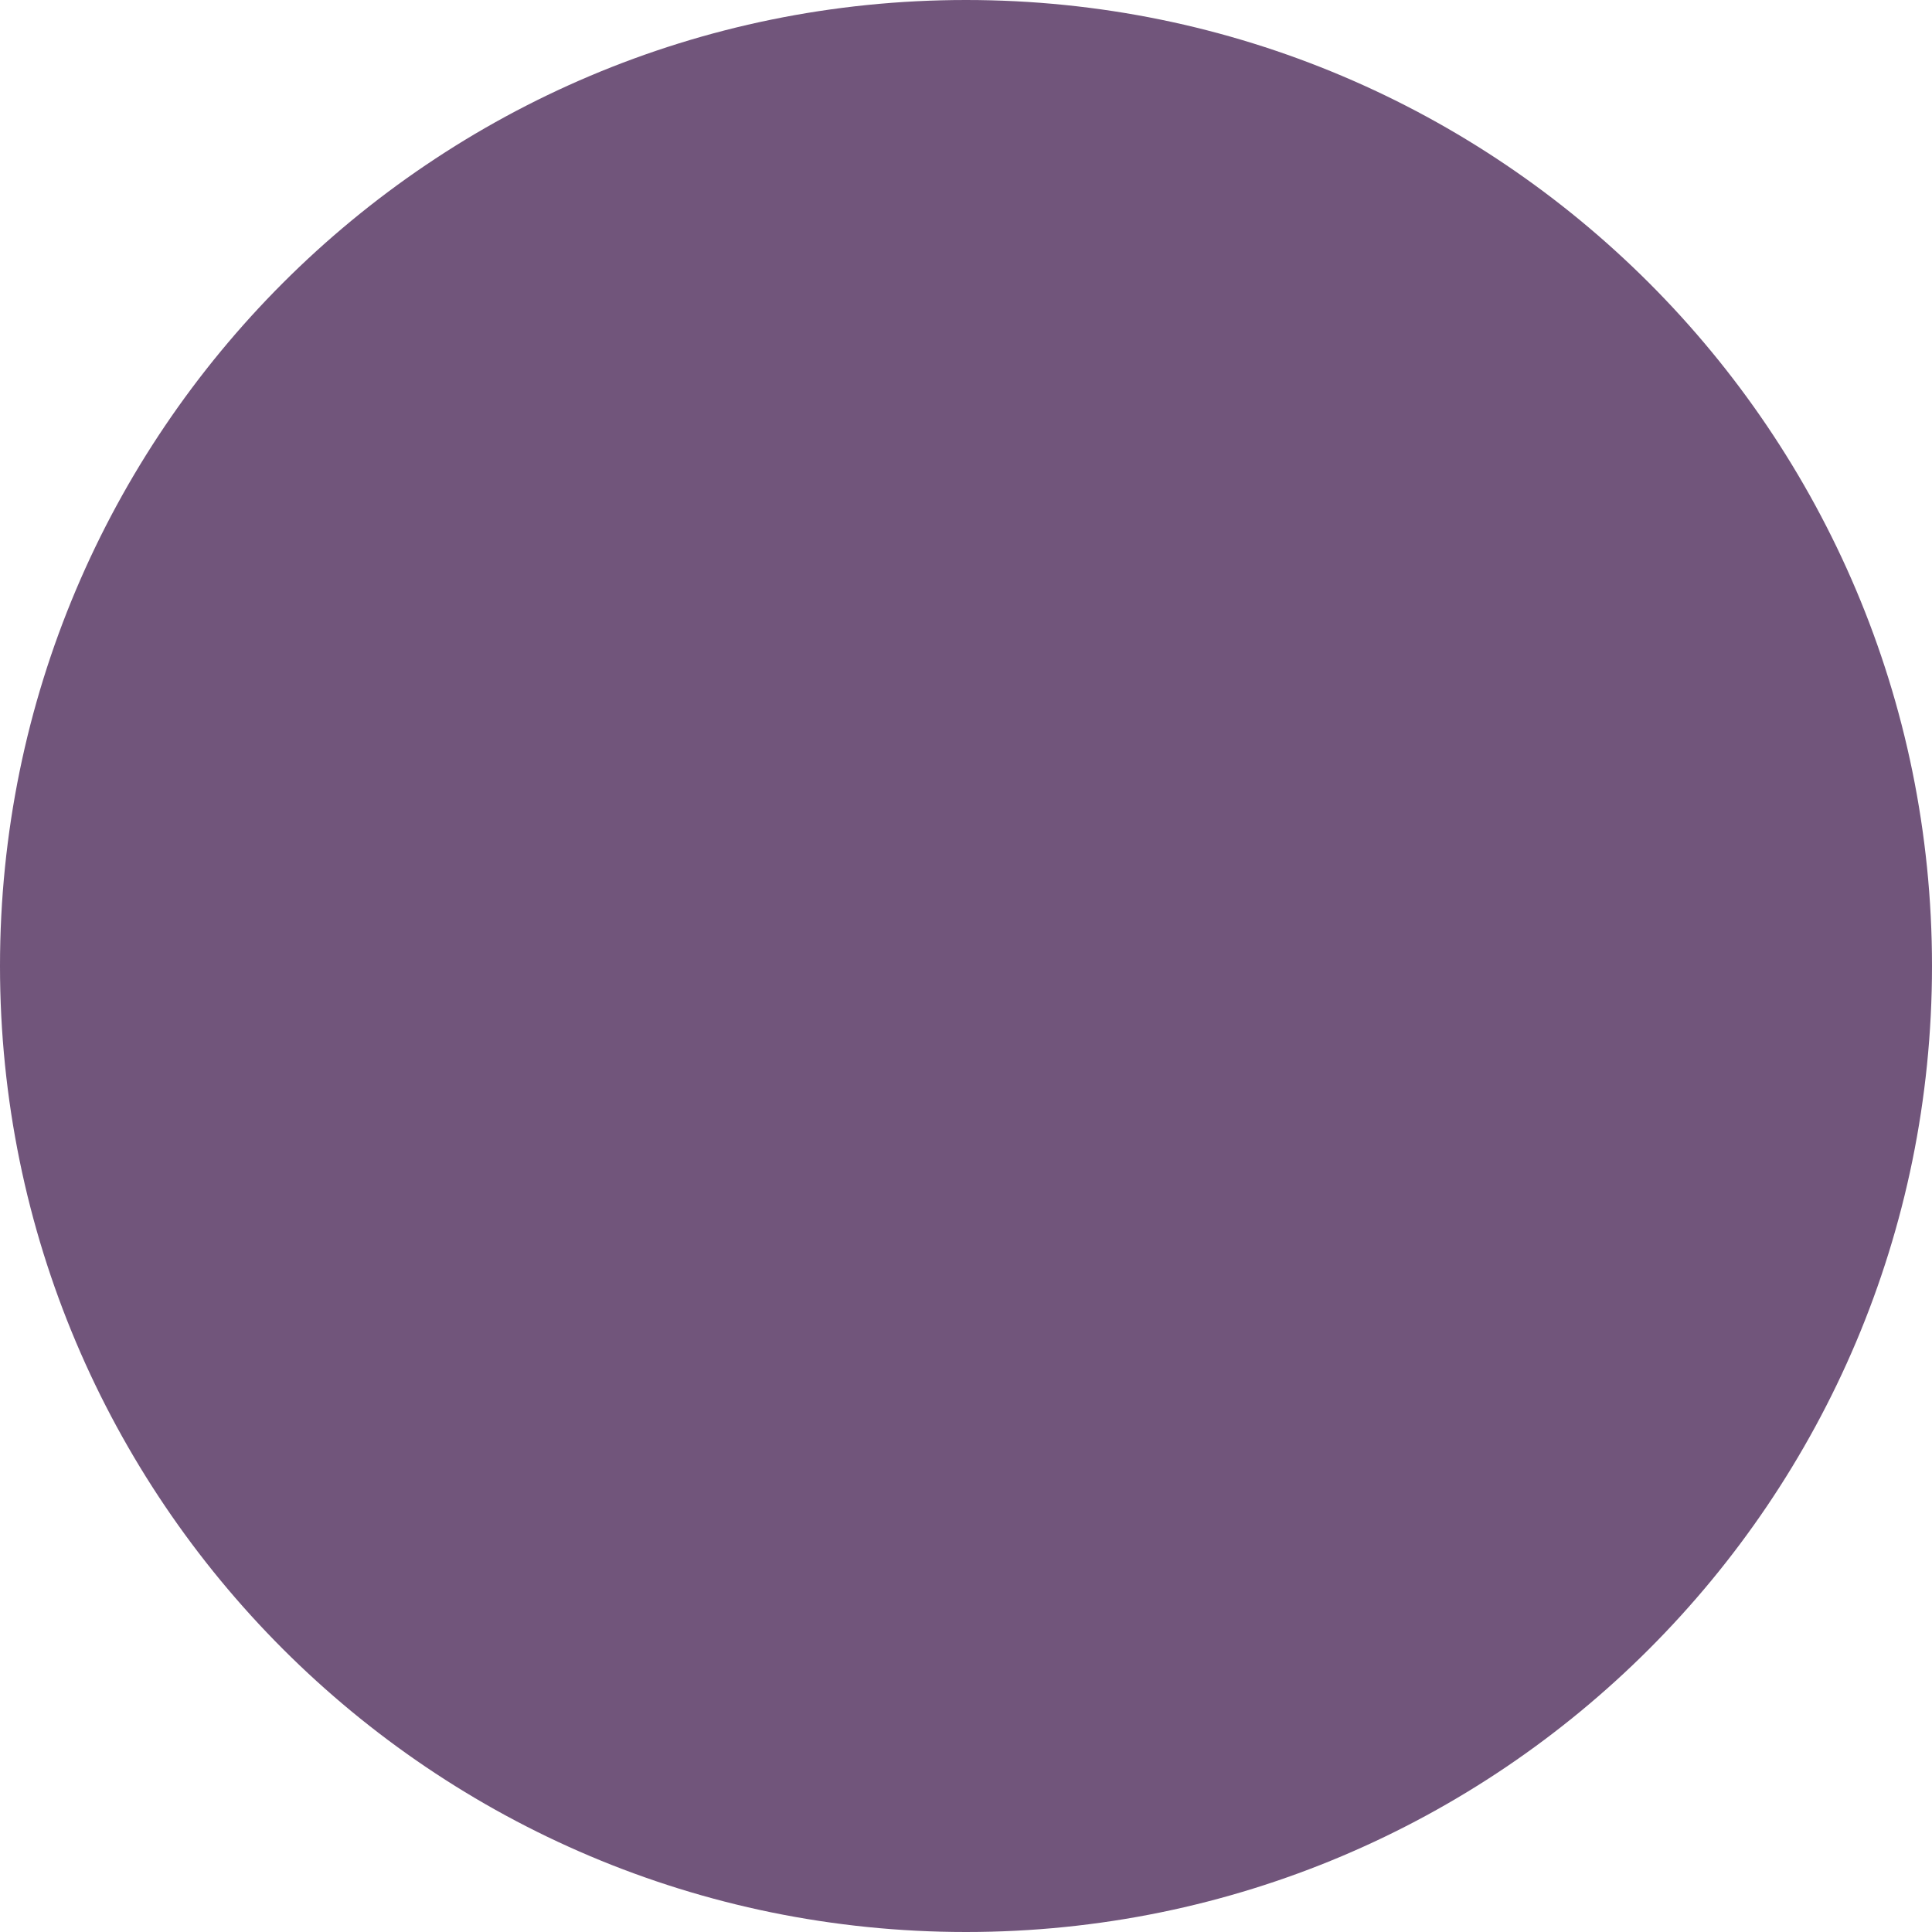
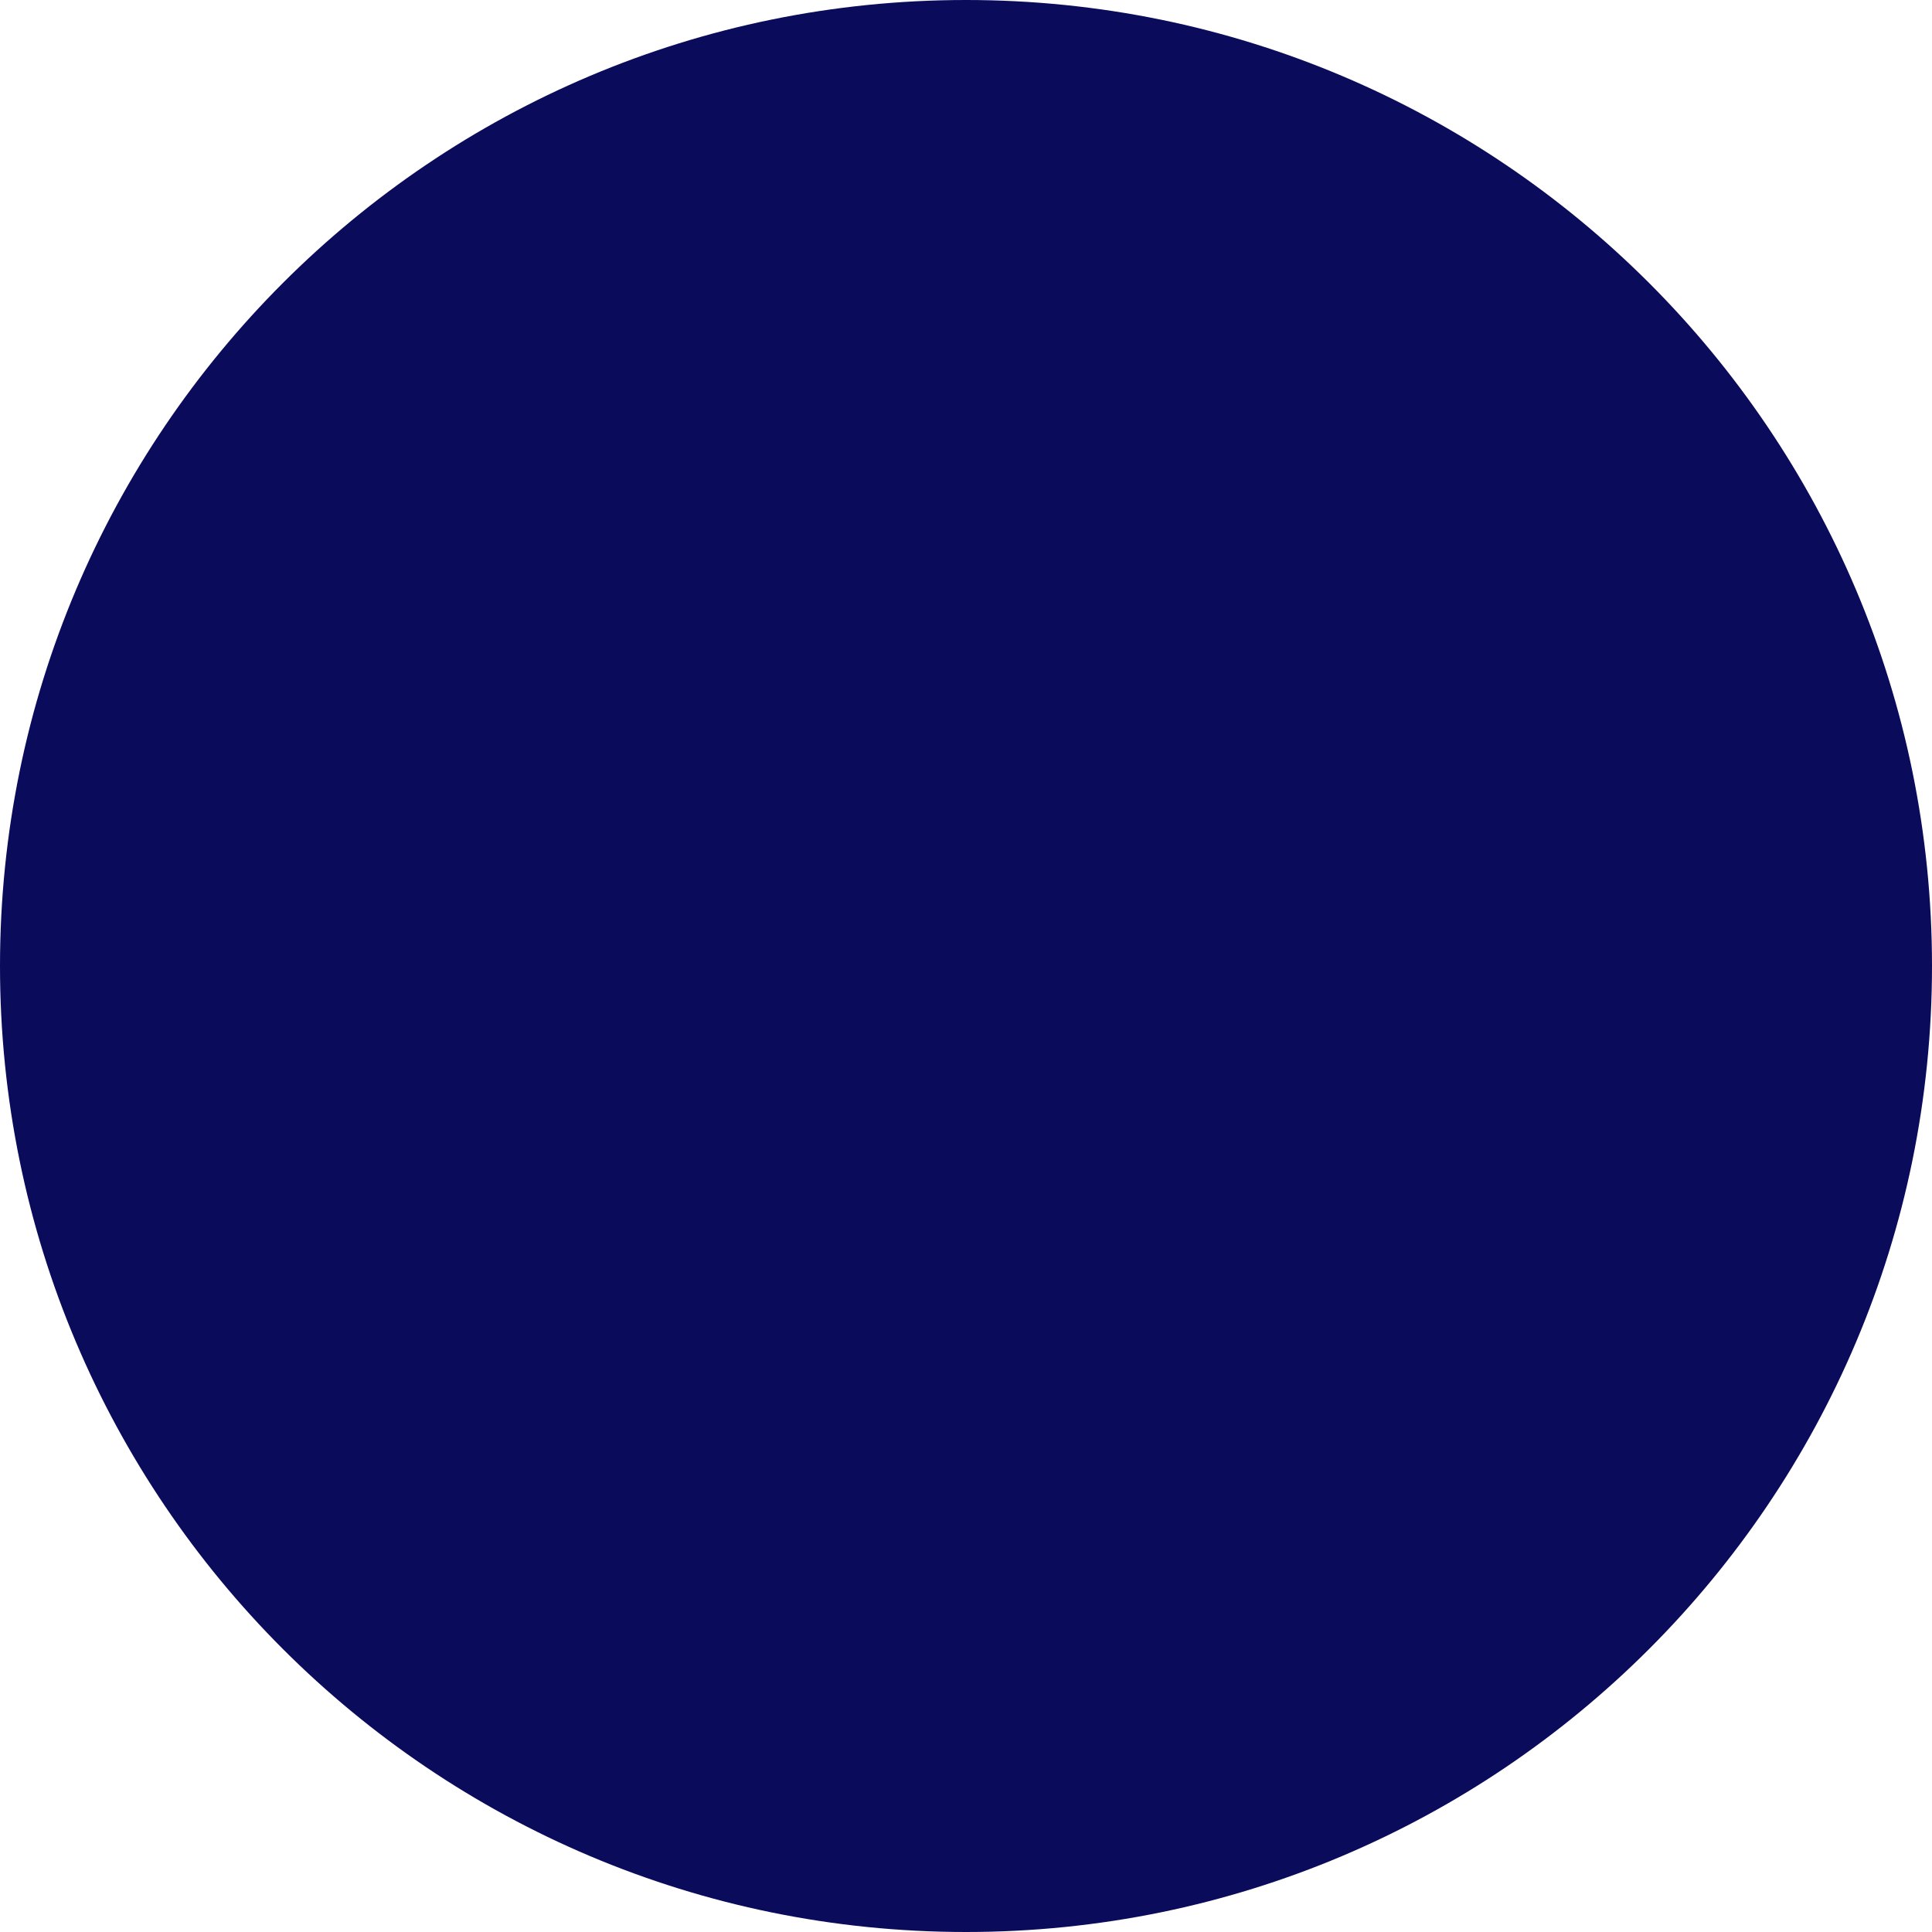
<svg xmlns="http://www.w3.org/2000/svg" preserveAspectRatio="none" overflow="visible" style="display: block;" width="61" height="61" viewBox="0 0 61 61" fill="none">
-   <circle id="Ellipse 2" cx="30.5" cy="30.5" r="30.5" fill="#71557B" />
+   <circle id="Ellipse 2" cx="30.5" cy="30.5" r="30.5" fill="#0B0B5C" />
</svg>
